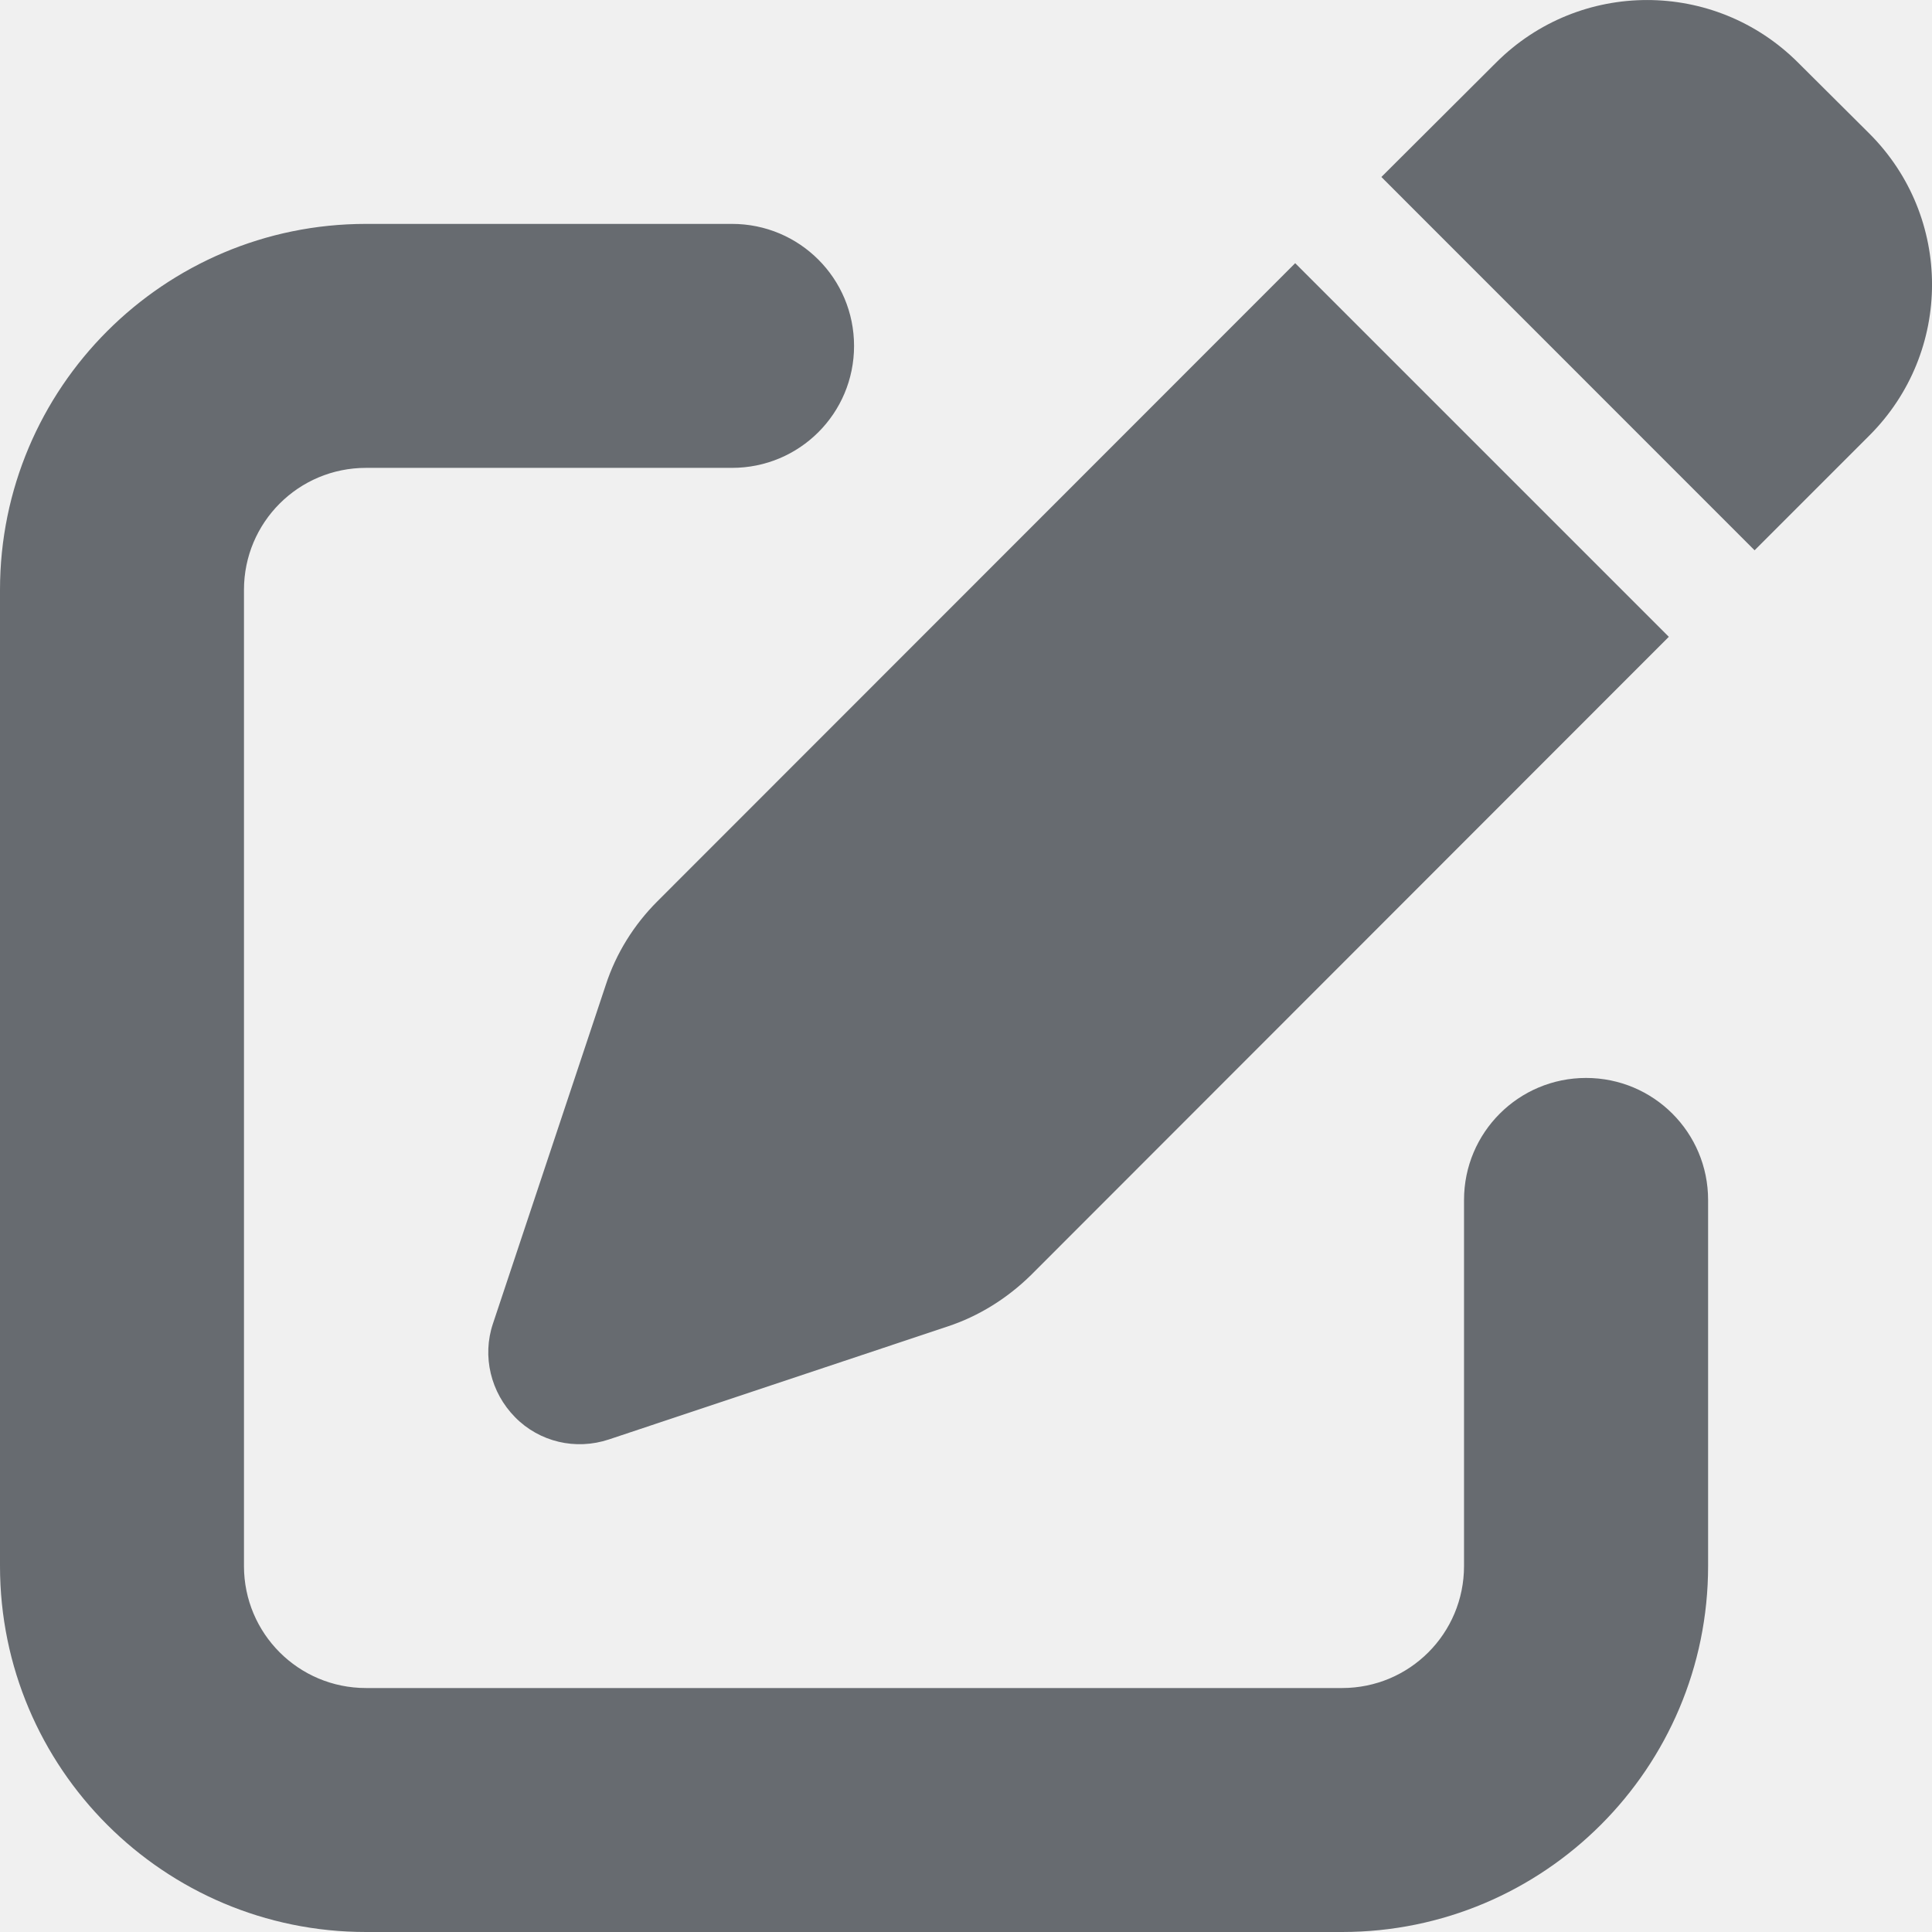
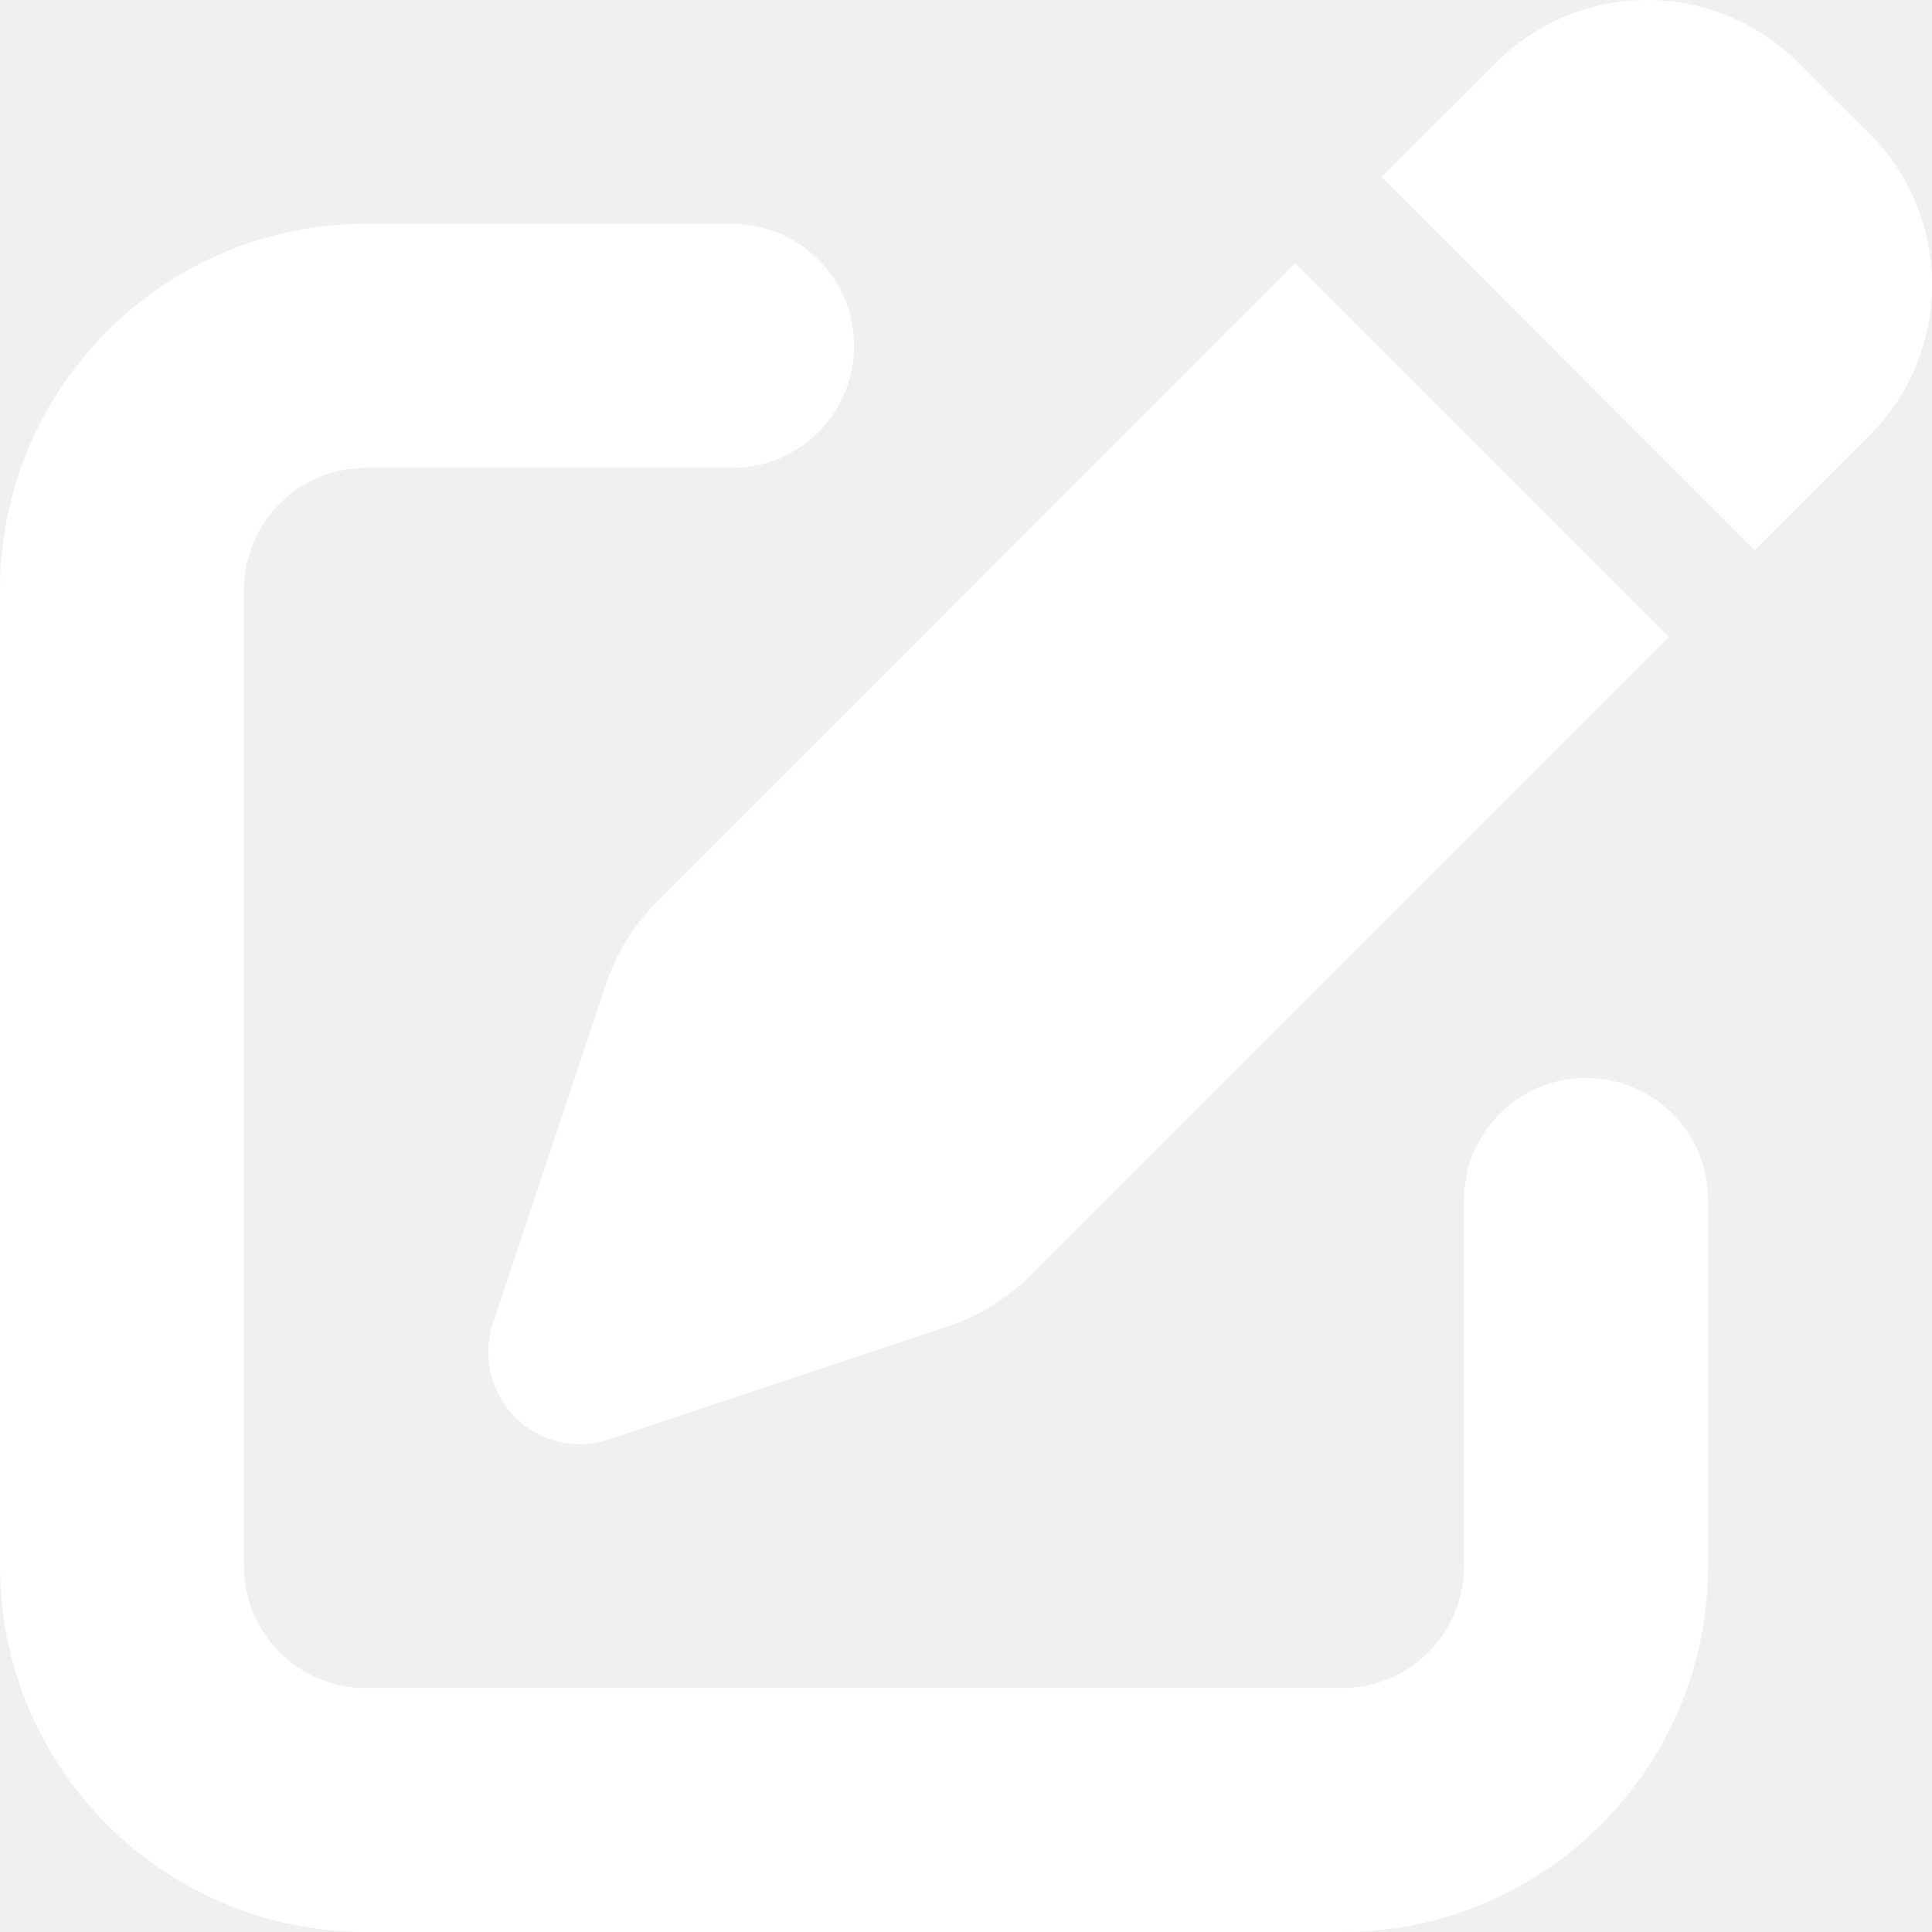
<svg xmlns="http://www.w3.org/2000/svg" width="18" height="18" viewBox="0 0 18 18" fill="none">
-   <path d="M16.752 0.583C15.974 -0.194 14.717 -0.194 13.939 0.583L12.87 1.649L16.347 5.127L17.416 4.058C18.195 3.28 18.195 2.022 17.416 1.244L16.752 0.583ZM6.124 8.398C5.907 8.615 5.74 8.881 5.644 9.176L4.593 12.331C4.49 12.636 4.572 12.974 4.799 13.204C5.026 13.435 5.364 13.514 5.673 13.411L8.827 12.359C9.119 12.263 9.385 12.096 9.605 11.88L15.548 5.933L12.067 2.452L6.124 8.398ZM3.41 2.086C1.527 2.086 0 3.614 0 5.496V14.59C0 16.473 1.527 18 3.41 18H12.504C14.386 18 15.914 16.473 15.914 14.59V11.18C15.914 10.551 15.406 10.043 14.777 10.043C14.149 10.043 13.64 10.551 13.64 11.18V14.59C13.64 15.219 13.133 15.727 12.504 15.727H3.41C2.781 15.727 2.273 15.219 2.273 14.59V5.496C2.273 4.867 2.781 4.359 3.41 4.359H6.82C7.449 4.359 7.957 3.852 7.957 3.223C7.957 2.594 7.449 2.086 6.82 2.086H3.41Z" fill="#676B70" />
+   <path d="M16.752 0.583C15.974 -0.194 14.717 -0.194 13.939 0.583L12.87 1.649L16.347 5.127L17.416 4.058C18.195 3.28 18.195 2.022 17.416 1.244L16.752 0.583ZM6.124 8.398C5.907 8.615 5.74 8.881 5.644 9.176L4.593 12.331C4.49 12.636 4.572 12.974 4.799 13.204C5.026 13.435 5.364 13.514 5.673 13.411L8.827 12.359C9.119 12.263 9.385 12.096 9.605 11.88L15.548 5.933L12.067 2.452L6.124 8.398ZM3.41 2.086C1.527 2.086 0 3.614 0 5.496V14.59C0 16.473 1.527 18 3.41 18H12.504C14.386 18 15.914 16.473 15.914 14.59V11.18C15.914 10.551 15.406 10.043 14.777 10.043C14.149 10.043 13.64 10.551 13.64 11.18V14.59C13.64 15.219 13.133 15.727 12.504 15.727H3.41C2.781 15.727 2.273 15.219 2.273 14.59V5.496C2.273 4.867 2.781 4.359 3.41 4.359H6.82C7.449 4.359 7.957 3.852 7.957 3.223C7.957 2.594 7.449 2.086 6.82 2.086H3.41Z" fill="#fff" />
</svg>
